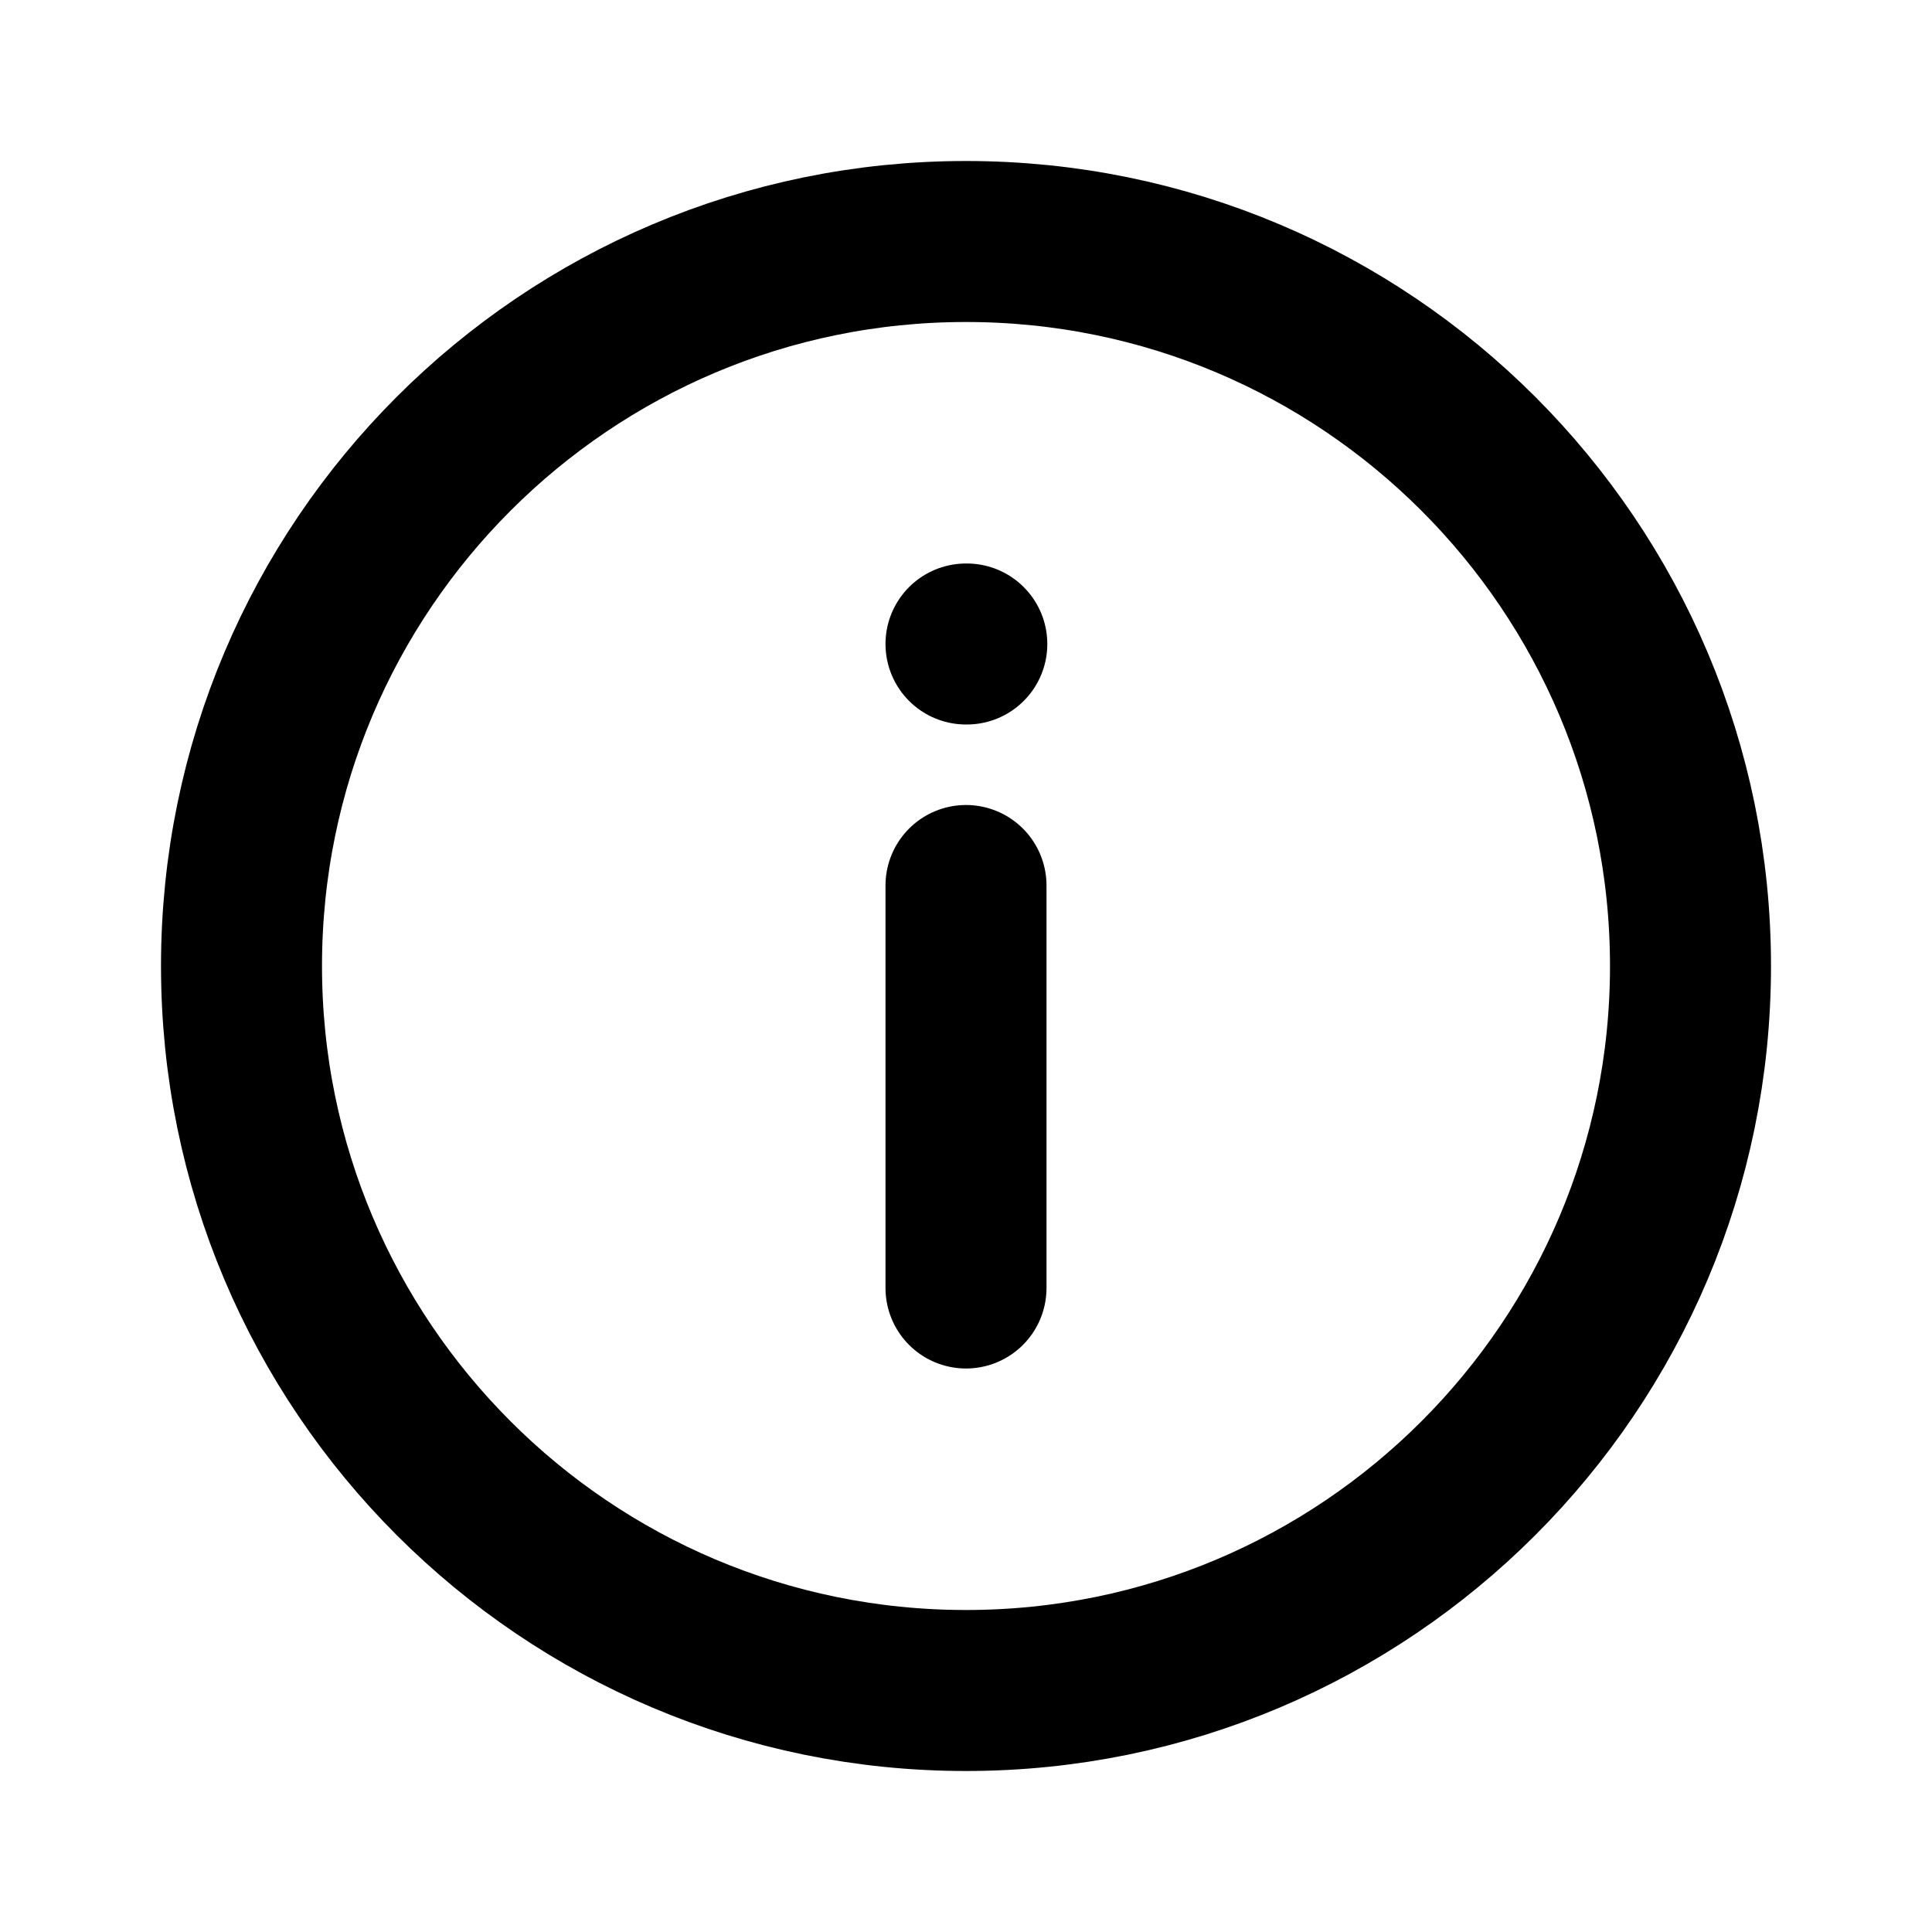
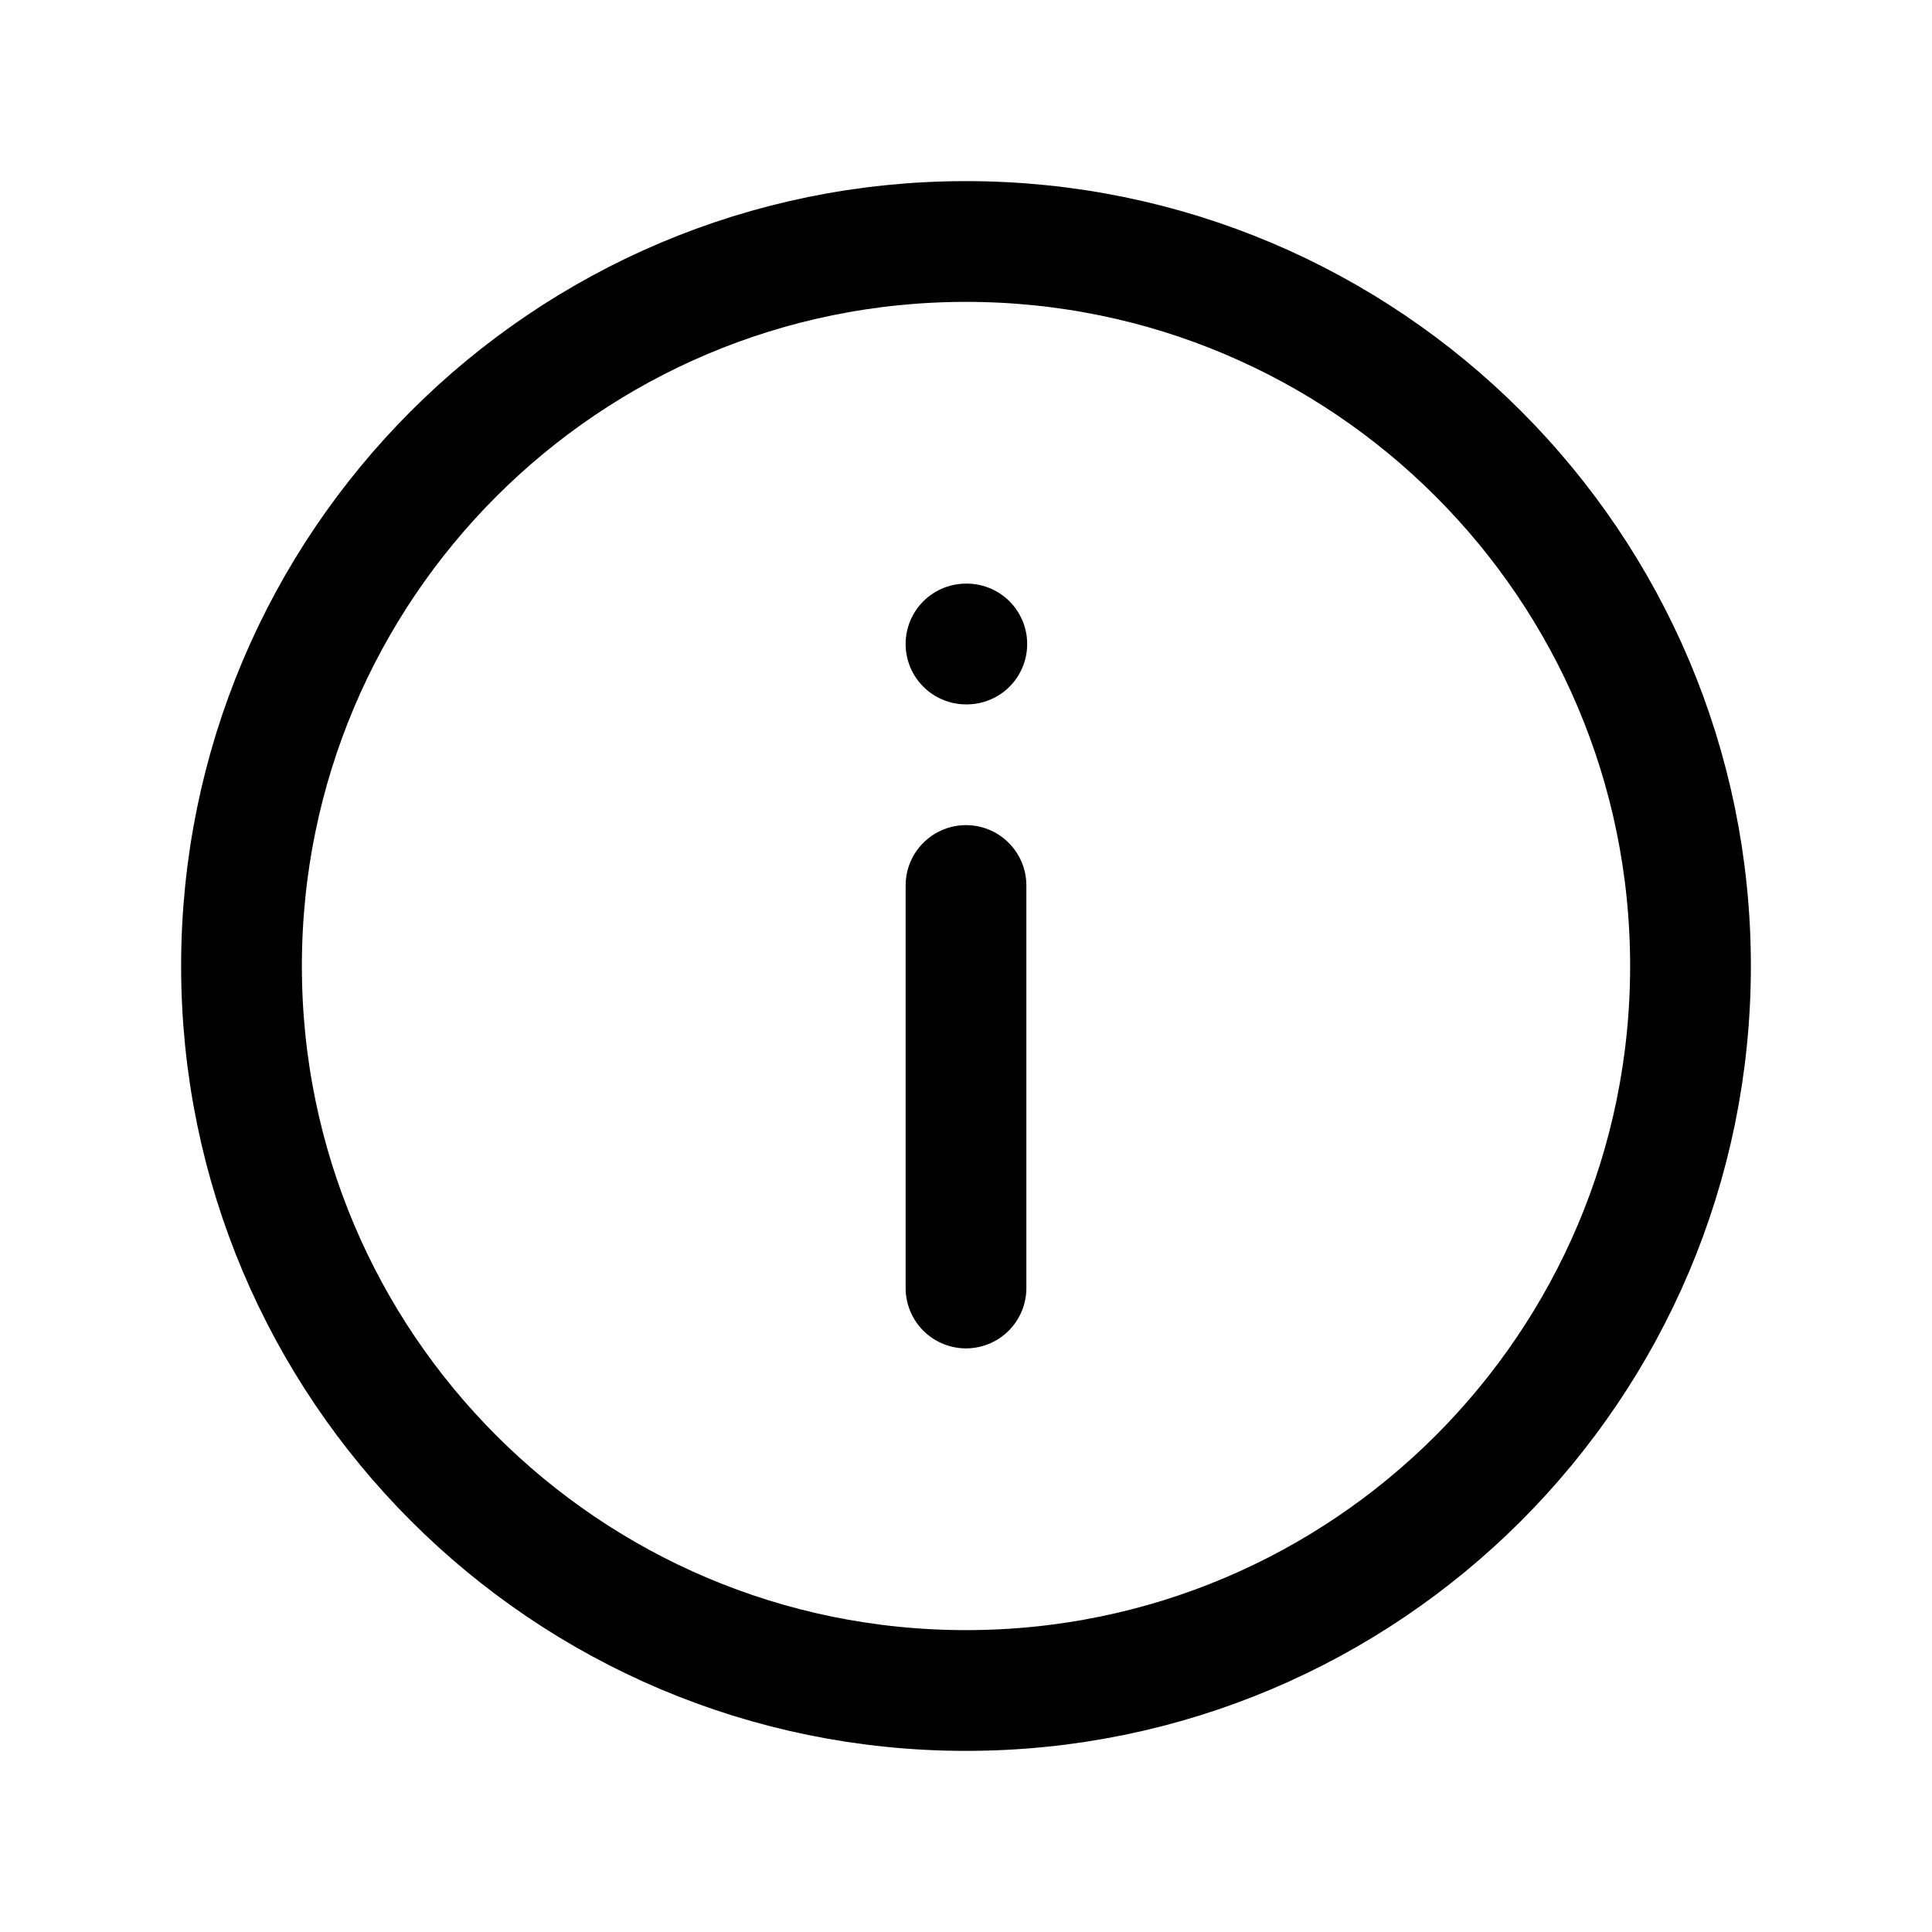
- <svg xmlns="http://www.w3.org/2000/svg" width="16" height="16" viewBox="0 0 24 24" fill="none" stroke="currentColor" stroke-width="2" stroke-linecap="round" stroke-linejoin="round">
+ <svg xmlns="http://www.w3.org/2000/svg" width="16" height="16" viewBox="0 0 24 24" fill="none" stroke="currentColor" stroke-width="1.5" stroke-linecap="round" stroke-linejoin="round">
  <circle cx="12" cy="12" r="9" />
  <path d="M12 11v5" />
  <path d="M12 8h.01" />
</svg>
